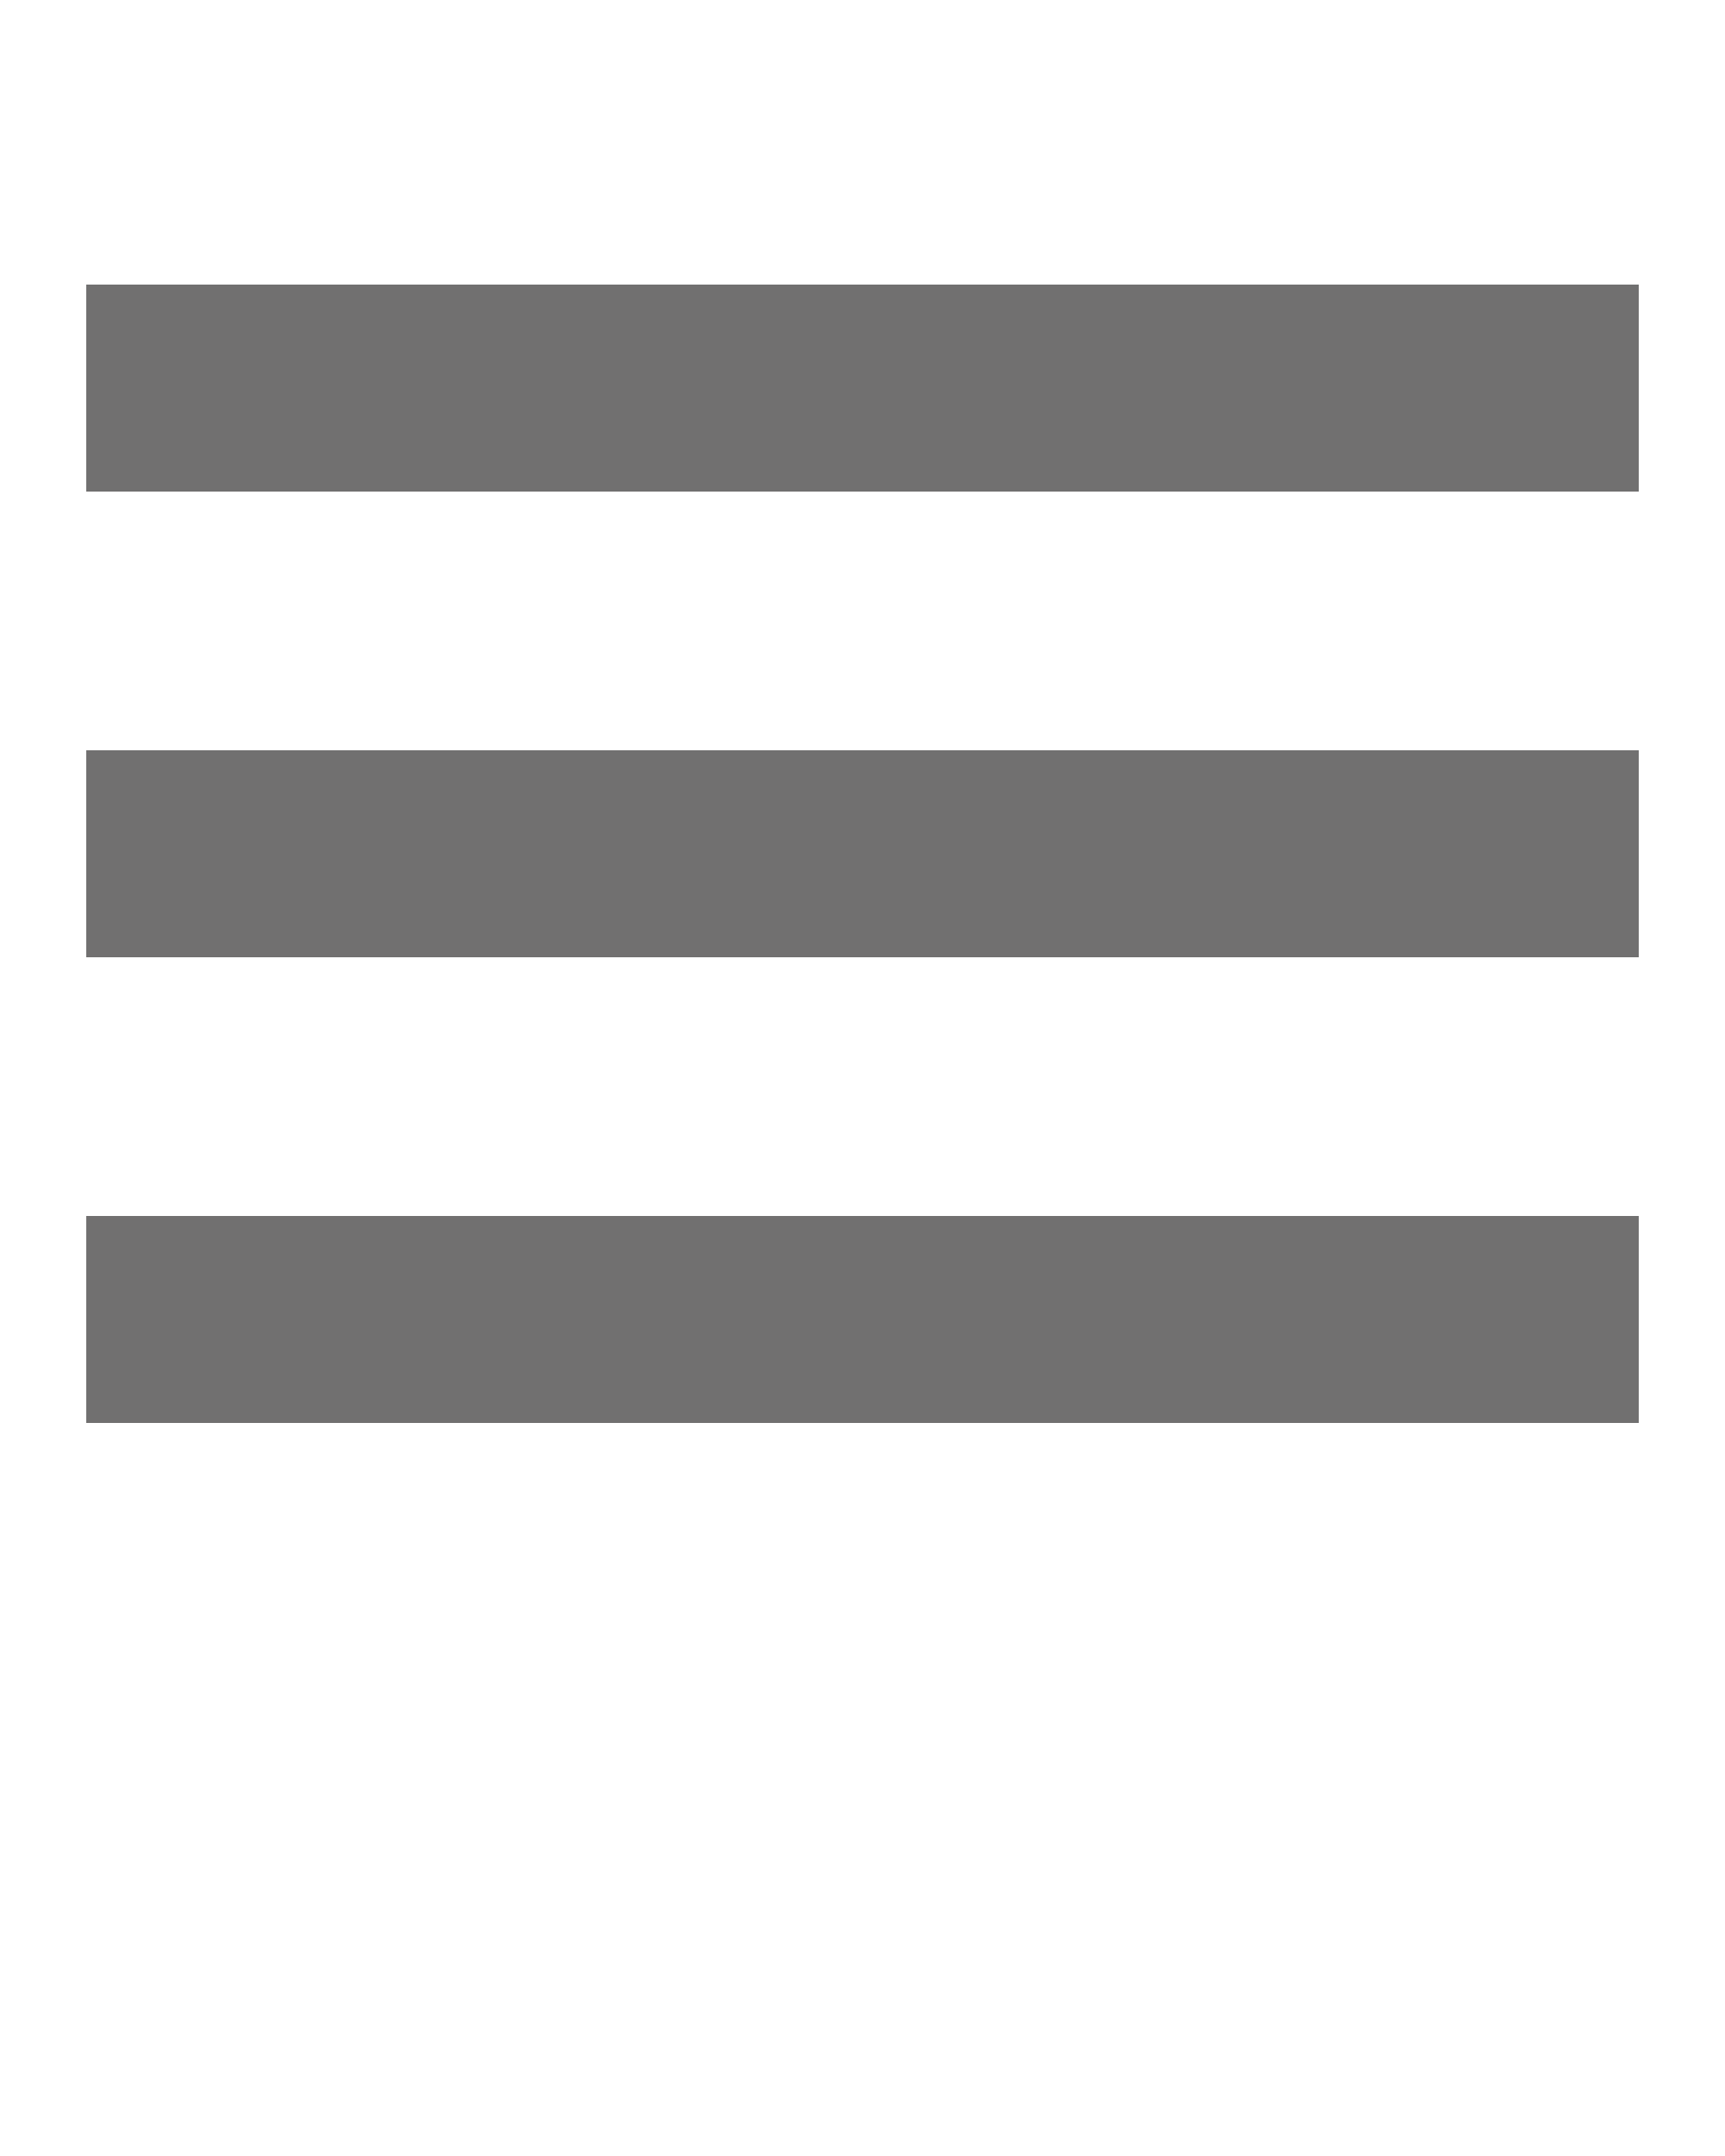
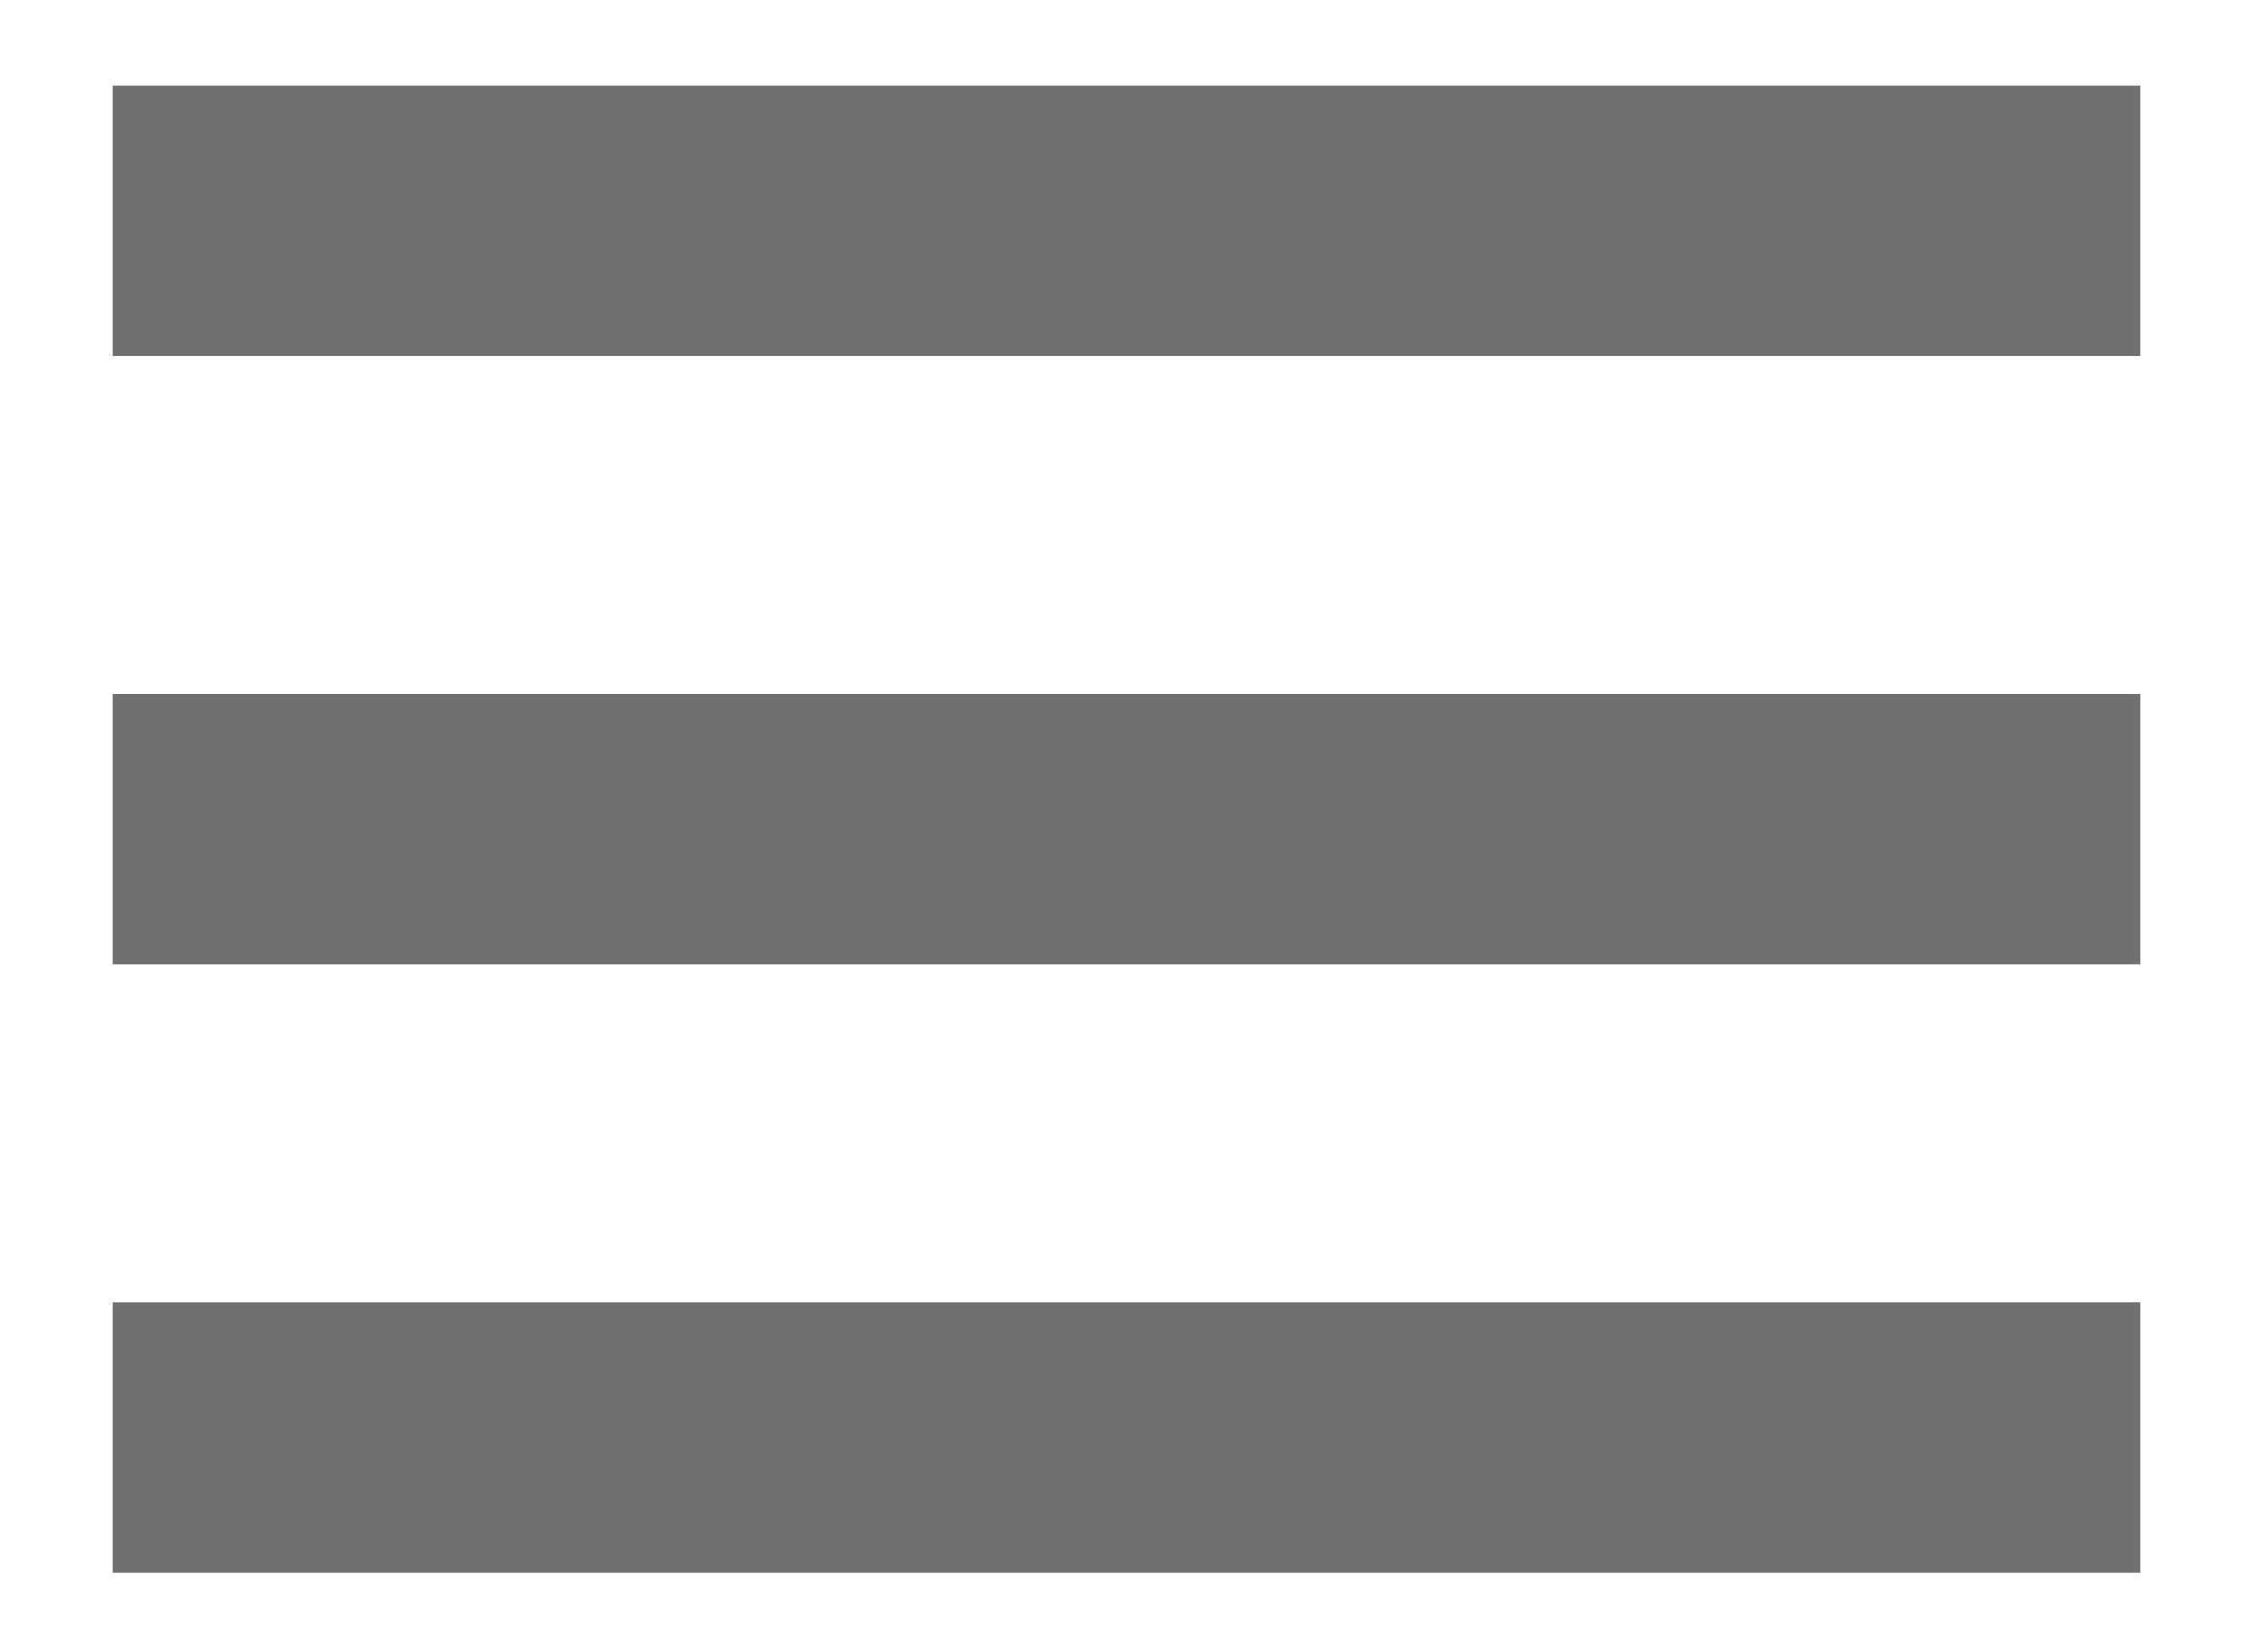
- <svg xmlns="http://www.w3.org/2000/svg" version="1.1" x="0px" y="0px" viewBox="0 0 100 125" style="enable-background:new 0 0 100 100;" xml:space="preserve">
+ <svg xmlns="http://www.w3.org/2000/svg" version="1.1" id="Capa_1" x="0px" y="0px" viewBox="0 0 100 73.3" style="enable-background:new 0 0 100 73.3;" xml:space="preserve">
+   <style type="text/css">
+ 	.st0{fill:#717070;}
+ </style>
  <g>
-     <rect x="5" y="16.5" width="90" height="12" fill="#717070" />
-     <rect x="5" y="43.5" width="90" height="12" fill="#717070" />
-     <rect x="5" y="70.5" width="90" height="12" fill="#717070" />
+     <rect x="5" y="3.8" class="st0" width="90" height="12" />
+     <rect x="5" y="30.8" class="st0" width="90" height="12" />
+     <rect x="5" y="57.8" class="st0" width="90" height="12" />
  </g>
</svg>
